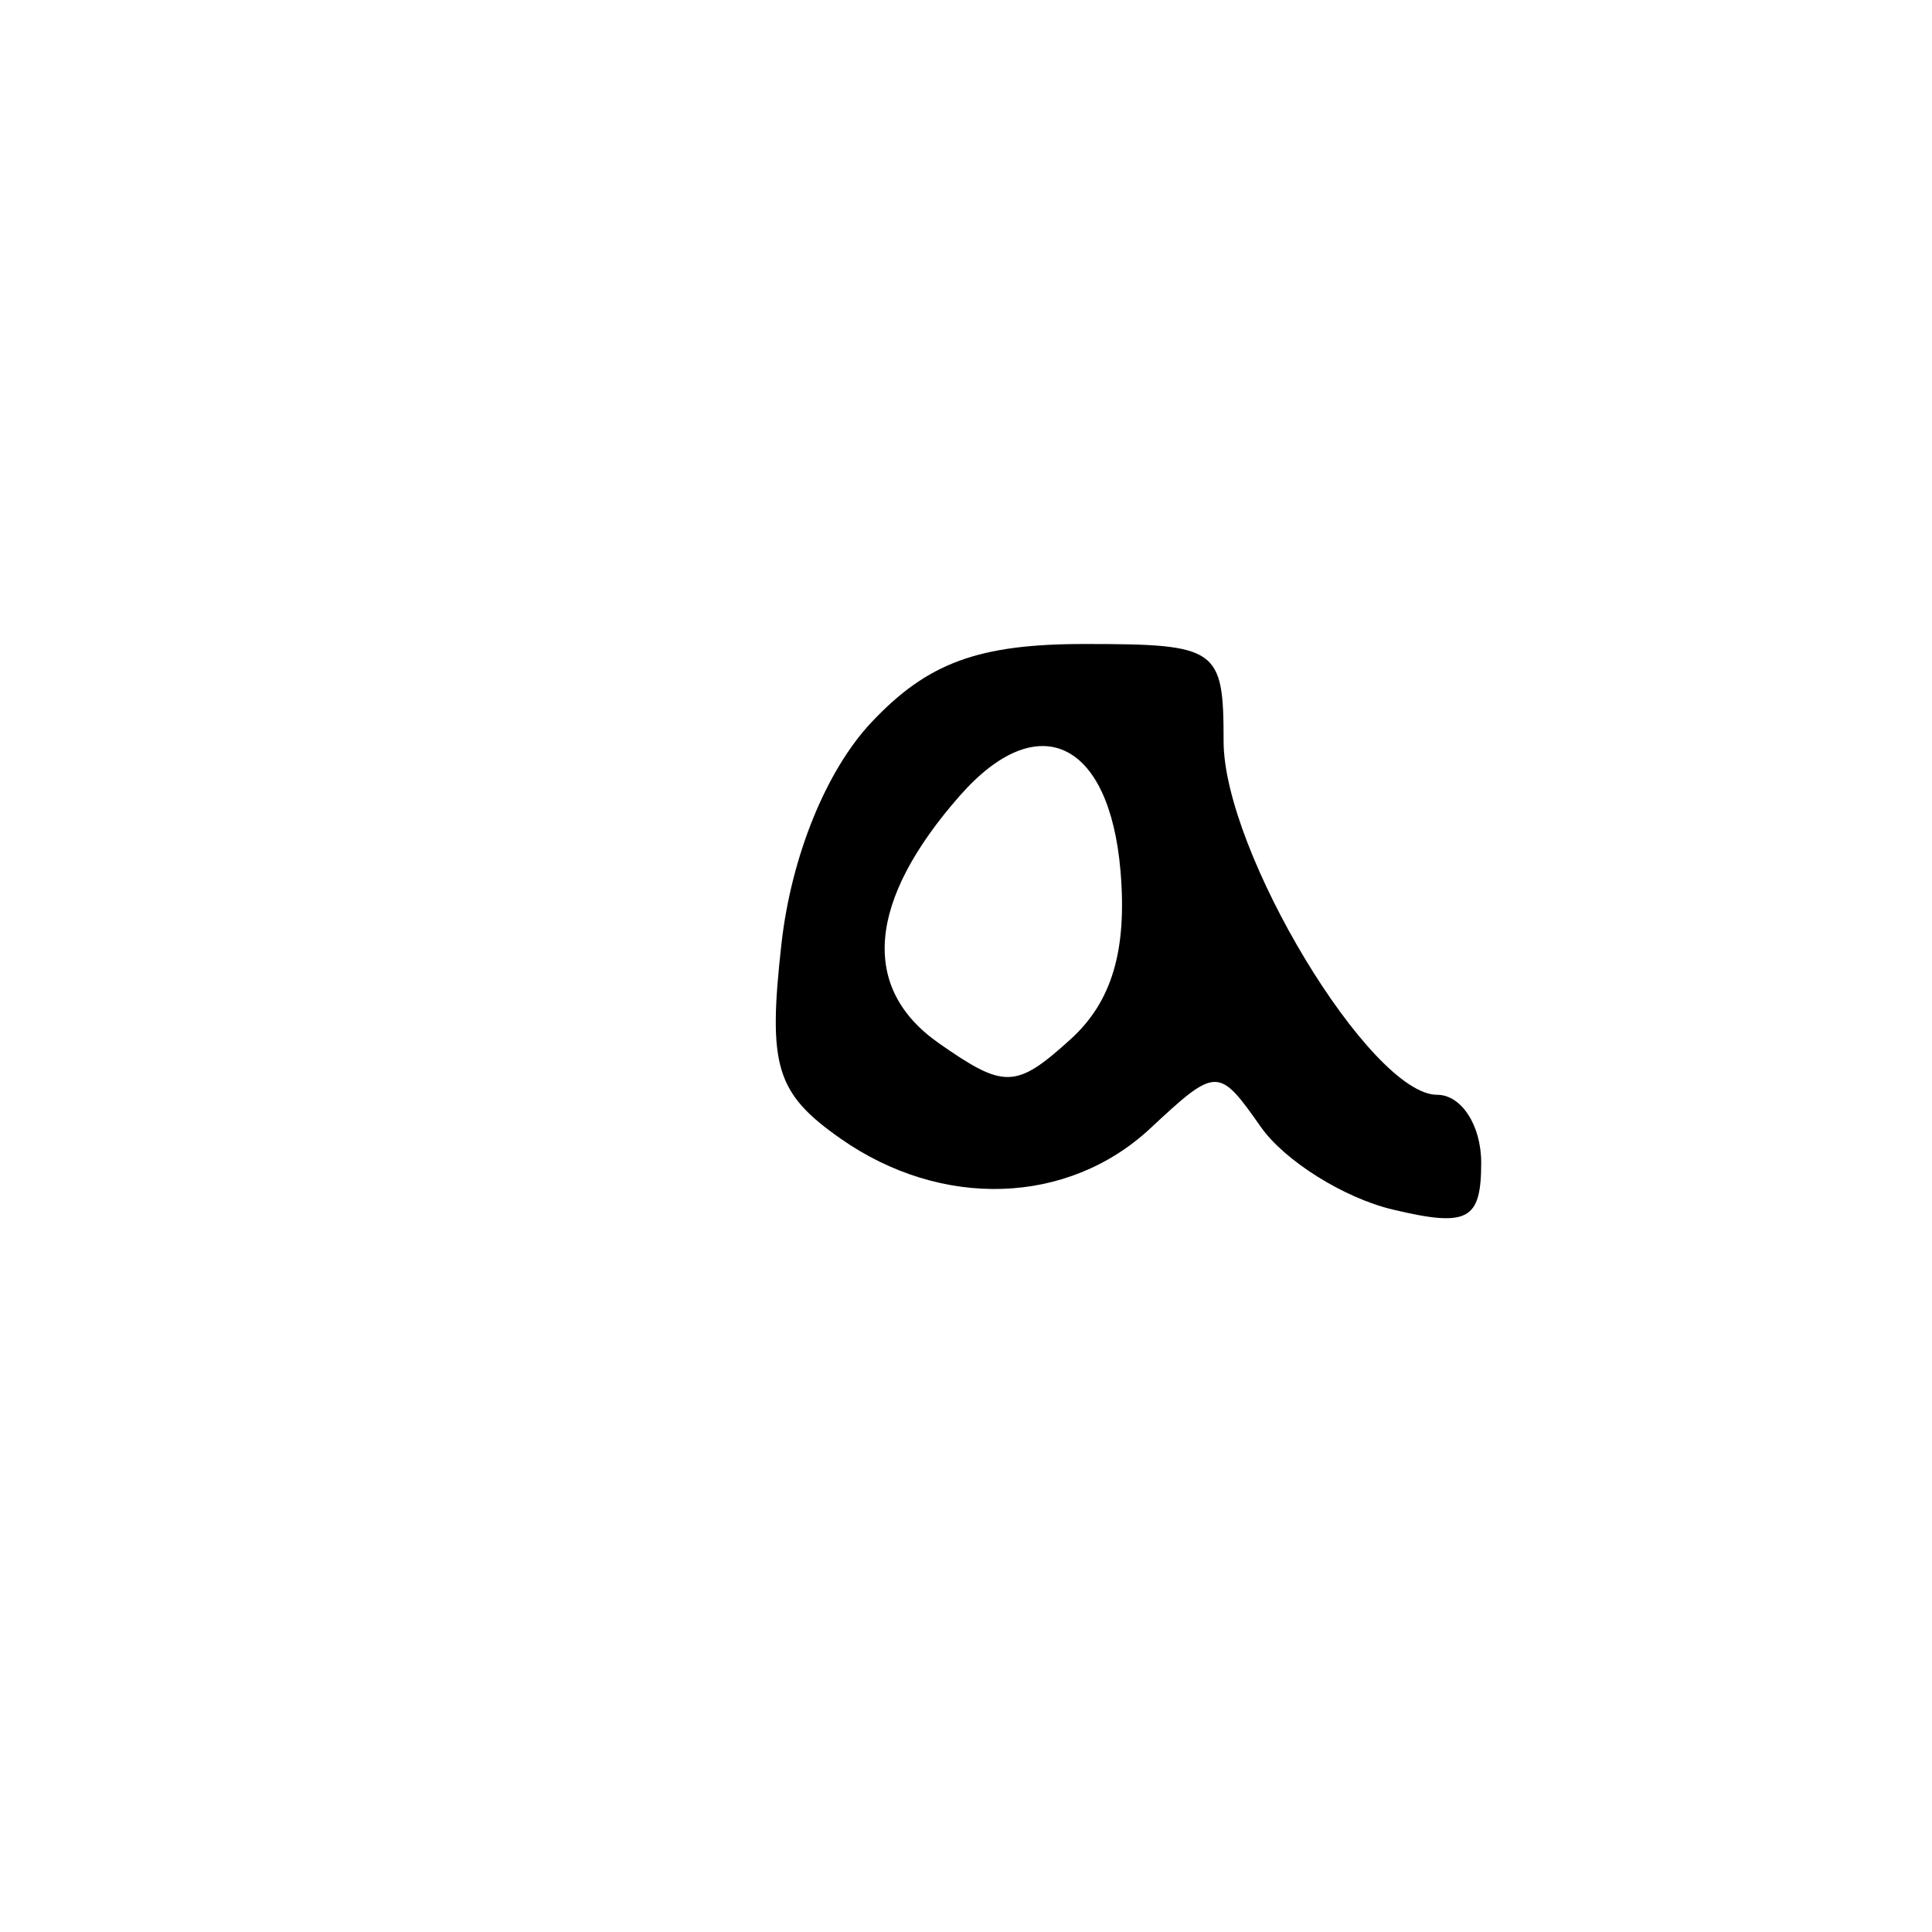
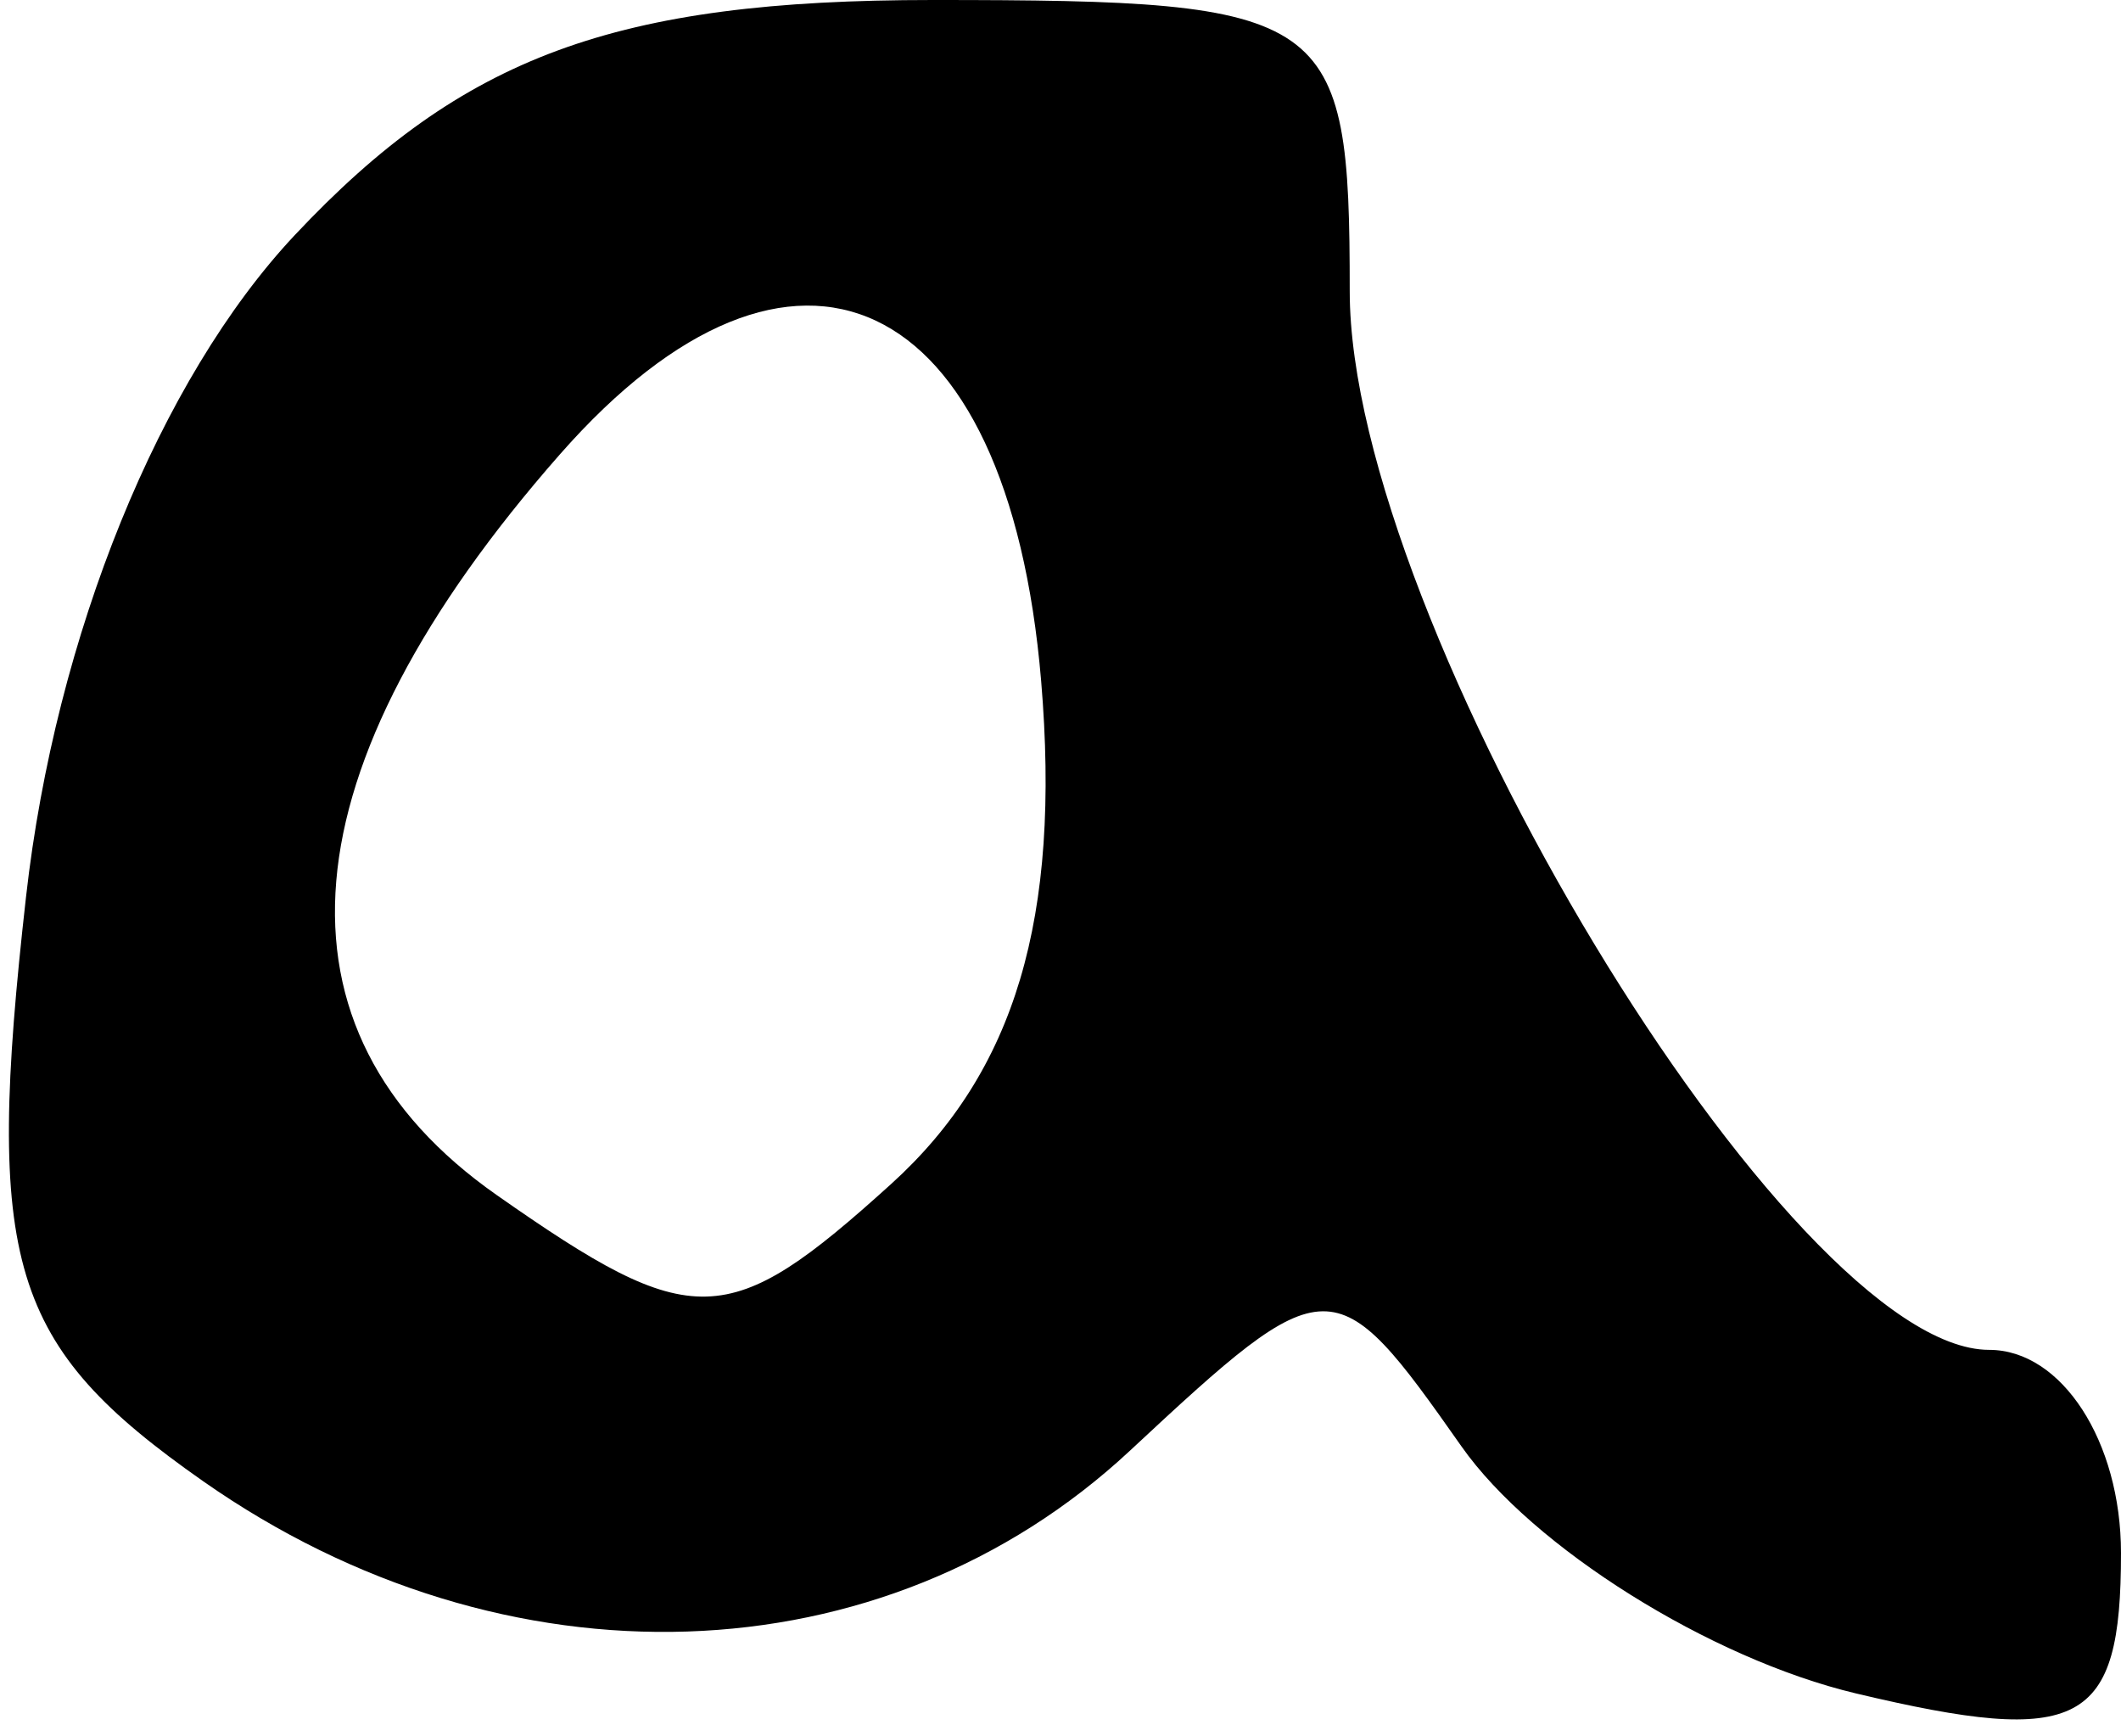
- <svg xmlns="http://www.w3.org/2000/svg" viewBox="0 0 60 60" version="1.1">
-   <path d="M 27.058 22.438 C 25.657 23.929, 24.575 26.593, 24.270 29.301 C 23.840 33.112, 24.095 33.953, 26.108 35.363 C 29.242 37.558, 33.162 37.429, 35.720 35.046 C 37.781 33.126, 37.841 33.125, 39.159 35.001 C 39.896 36.050, 41.737 37.203, 43.250 37.563 C 45.587 38.119, 46 37.900, 46 36.108 C 46 34.949, 45.385 34, 44.633 34 C 42.562 34, 38 26.449, 38 23.021 C 38 20.125, 37.821 20, 33.674 20 C 30.383 20, 28.801 20.583, 27.058 22.438 M 29.807 24.713 C 26.939 27.977, 26.709 30.683, 29.153 32.395 C 31.191 33.822, 31.550 33.812, 33.242 32.281 C 34.530 31.115, 35.006 29.520, 34.799 27.059 C 34.456 22.995, 32.234 21.950, 29.807 24.713" stroke="none" fill="black" fill-rule="evenodd" />
+ <svg xmlns="http://www.w3.org/2000/svg" width="22" height="18" viewBox="0 0 22 18" version="1.1">
+   <path d="M 3.058 2.438 C 1.657 3.929, 0.575 6.593, 0.270 9.301 C -0.160 13.112, 0.095 13.953, 2.108 15.363 C 5.242 17.558, 9.162 17.429, 11.720 15.046 C 13.781 13.126, 13.841 13.125, 15.159 15.001 C 15.896 16.050, 17.737 17.203, 19.250 17.563 C 21.587 18.119, 22 17.900, 22 16.108 C 22 14.949, 21.385 14, 20.633 14 C 18.562 14, 14 6.449, 14 3.021 C 14 0.125, 13.821 0, 9.674 0 C 6.383 0, 4.801 0.583, 3.058 2.438 M 5.807 4.713 C 2.939 7.977, 2.709 10.683, 5.153 12.395 C 7.191 13.822, 7.550 13.812, 9.242 12.281 C 10.530 11.115, 11.006 9.520, 10.799 7.059 C 10.456 2.995, 8.234 1.950, 5.807 4.713" stroke="none" fill="black" fill-rule="evenodd" />
</svg>
